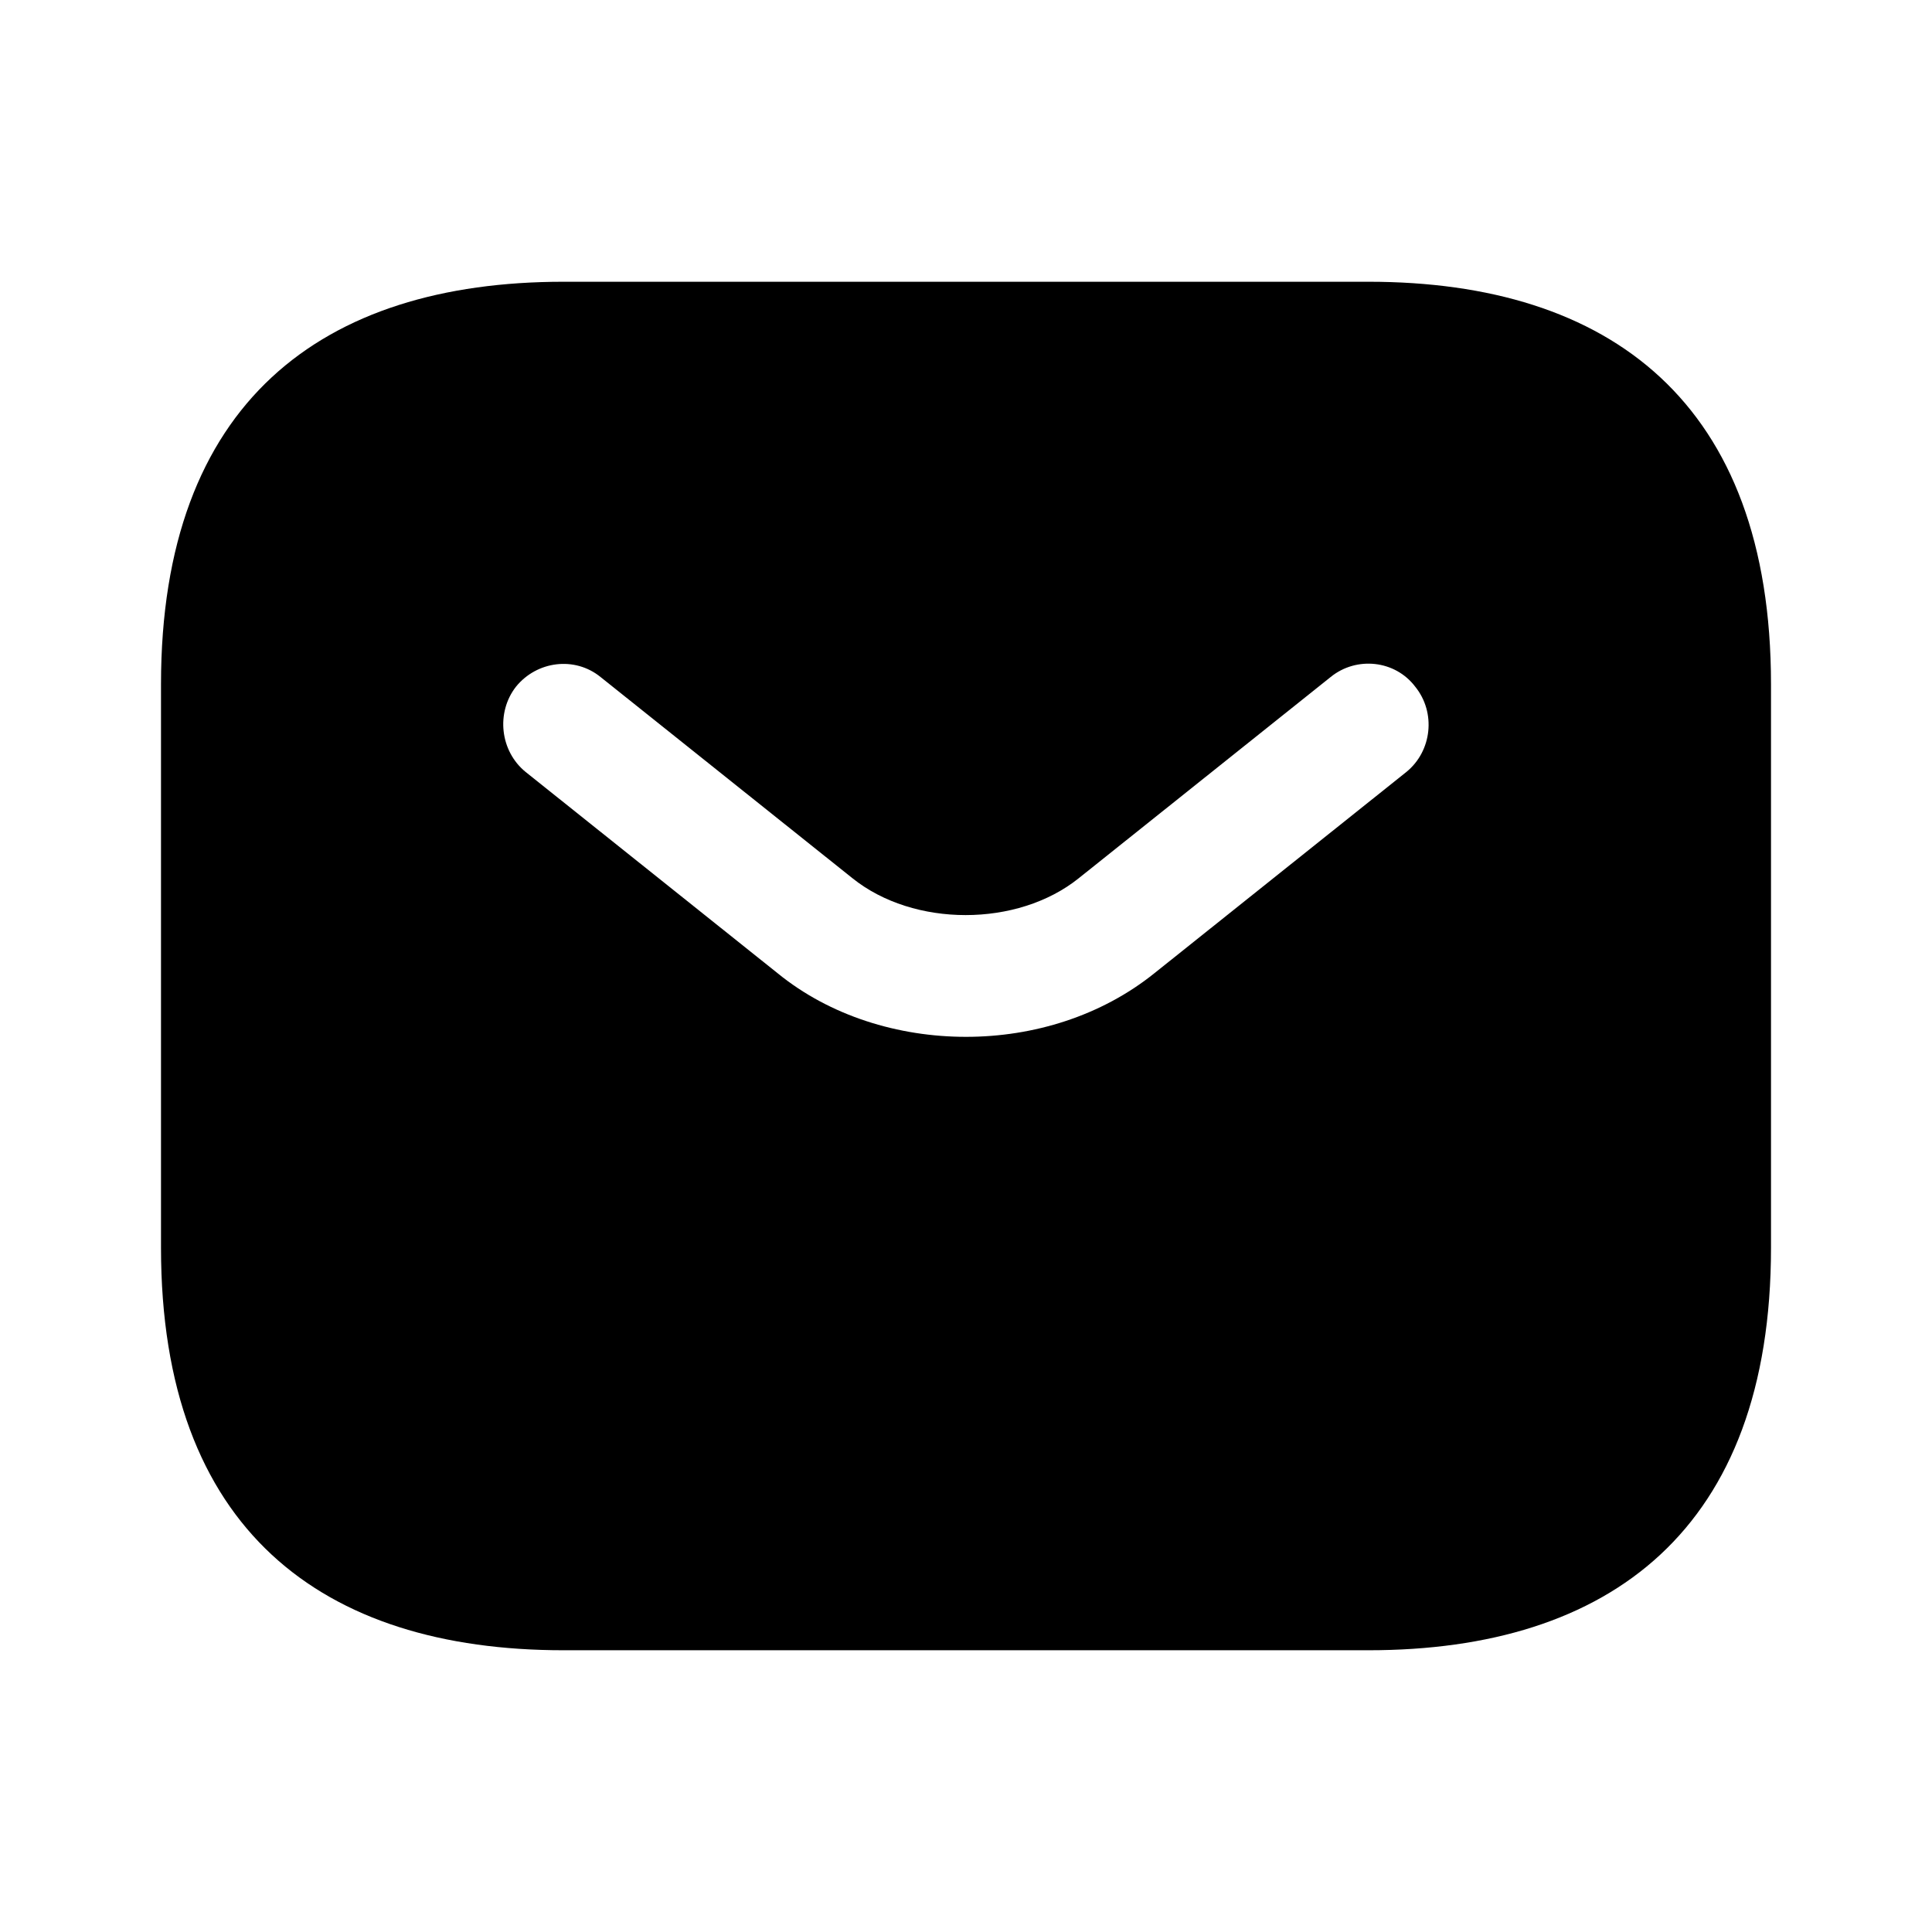
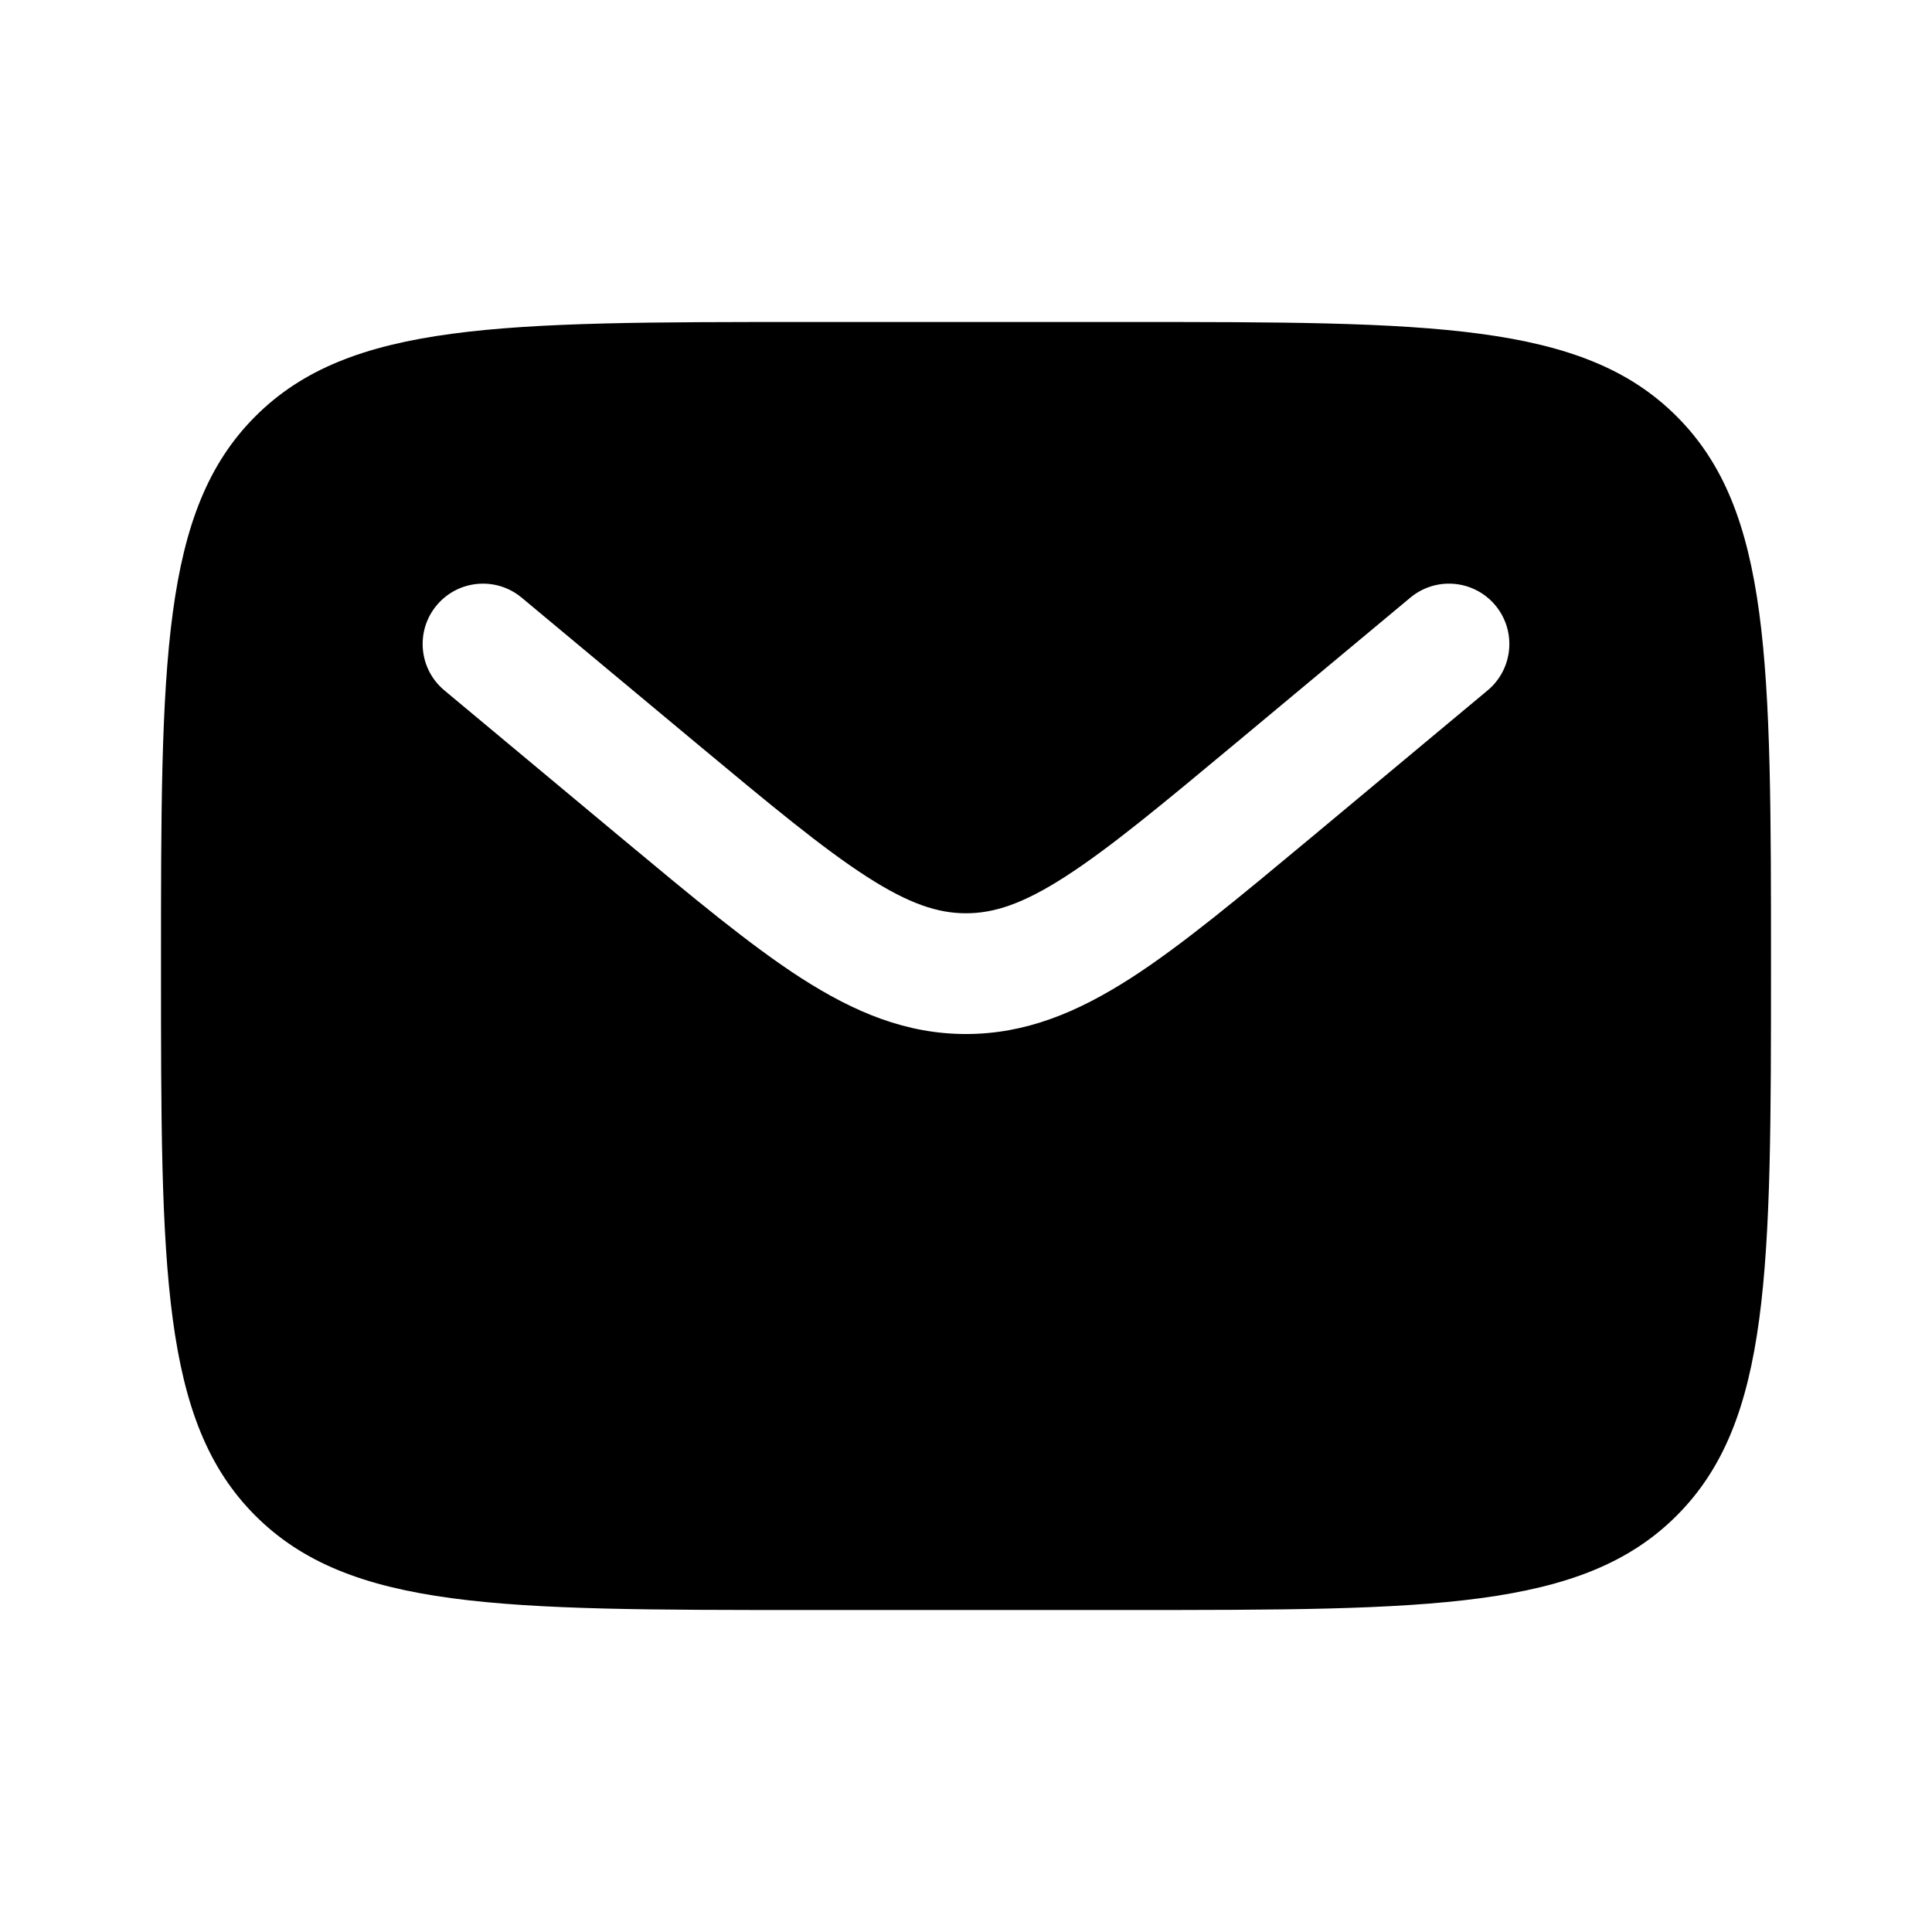
<svg xmlns="http://www.w3.org/2000/svg" width="24" height="24" viewBox="0 0 24 24" fill="none">
-   <path d="M17 3.5H7C4 3.5 2 5 2 8.5V15.5C2 19 4 20.5 7 20.5H17C20 20.5 22 19 22 15.5V8.5C22 5 20 3.5 17 3.5ZM17.47 9.59L14.34 12.09C13.68 12.62 12.84 12.88 12 12.88C11.16 12.88 10.31 12.62 9.66 12.09L6.53 9.59C6.21 9.33 6.16 8.85 6.41 8.53C6.67 8.21 7.14 8.15 7.46 8.41L10.59 10.91C11.35 11.52 12.64 11.52 13.4 10.91L16.53 8.41C16.85 8.15 17.33 8.2 17.58 8.53C17.84 8.85 17.79 9.33 17.47 9.59Z" fill="currentColor" />
+   <path fill-rule="evenodd" clip-rule="evenodd" d="M3.172 5.172C2 6.343 2 8.229 2 12C2 15.771 2 17.657 3.172 18.828C4.343 20 6.229 20 10 20H14C17.771 20 19.657 20 20.828 18.828C22 17.657 22 15.771 22 12C22 8.229 22 6.343 20.828 5.172C19.657 4 17.771 4 14 4H10C6.229 4 4.343 4 3.172 5.172ZM18.576 7.52C18.841 7.838 18.798 8.311 18.48 8.576L16.284 10.407C15.397 11.145 14.679 11.744 14.045 12.152C13.384 12.576 12.741 12.845 12 12.845C11.259 12.845 10.616 12.576 9.955 12.152C9.321 11.744 8.603 11.145 7.716 10.407L5.52 8.576C5.202 8.311 5.159 7.838 5.424 7.52C5.689 7.202 6.162 7.159 6.48 7.424L8.639 9.223C9.572 10 10.22 10.538 10.767 10.89C11.296 11.231 11.655 11.345 12 11.345C12.345 11.345 12.704 11.231 13.233 10.89C13.78 10.538 14.428 10 15.361 9.223L17.52 7.424C17.838 7.159 18.311 7.202 18.576 7.52Z" fill="currentColor" />
</svg>
